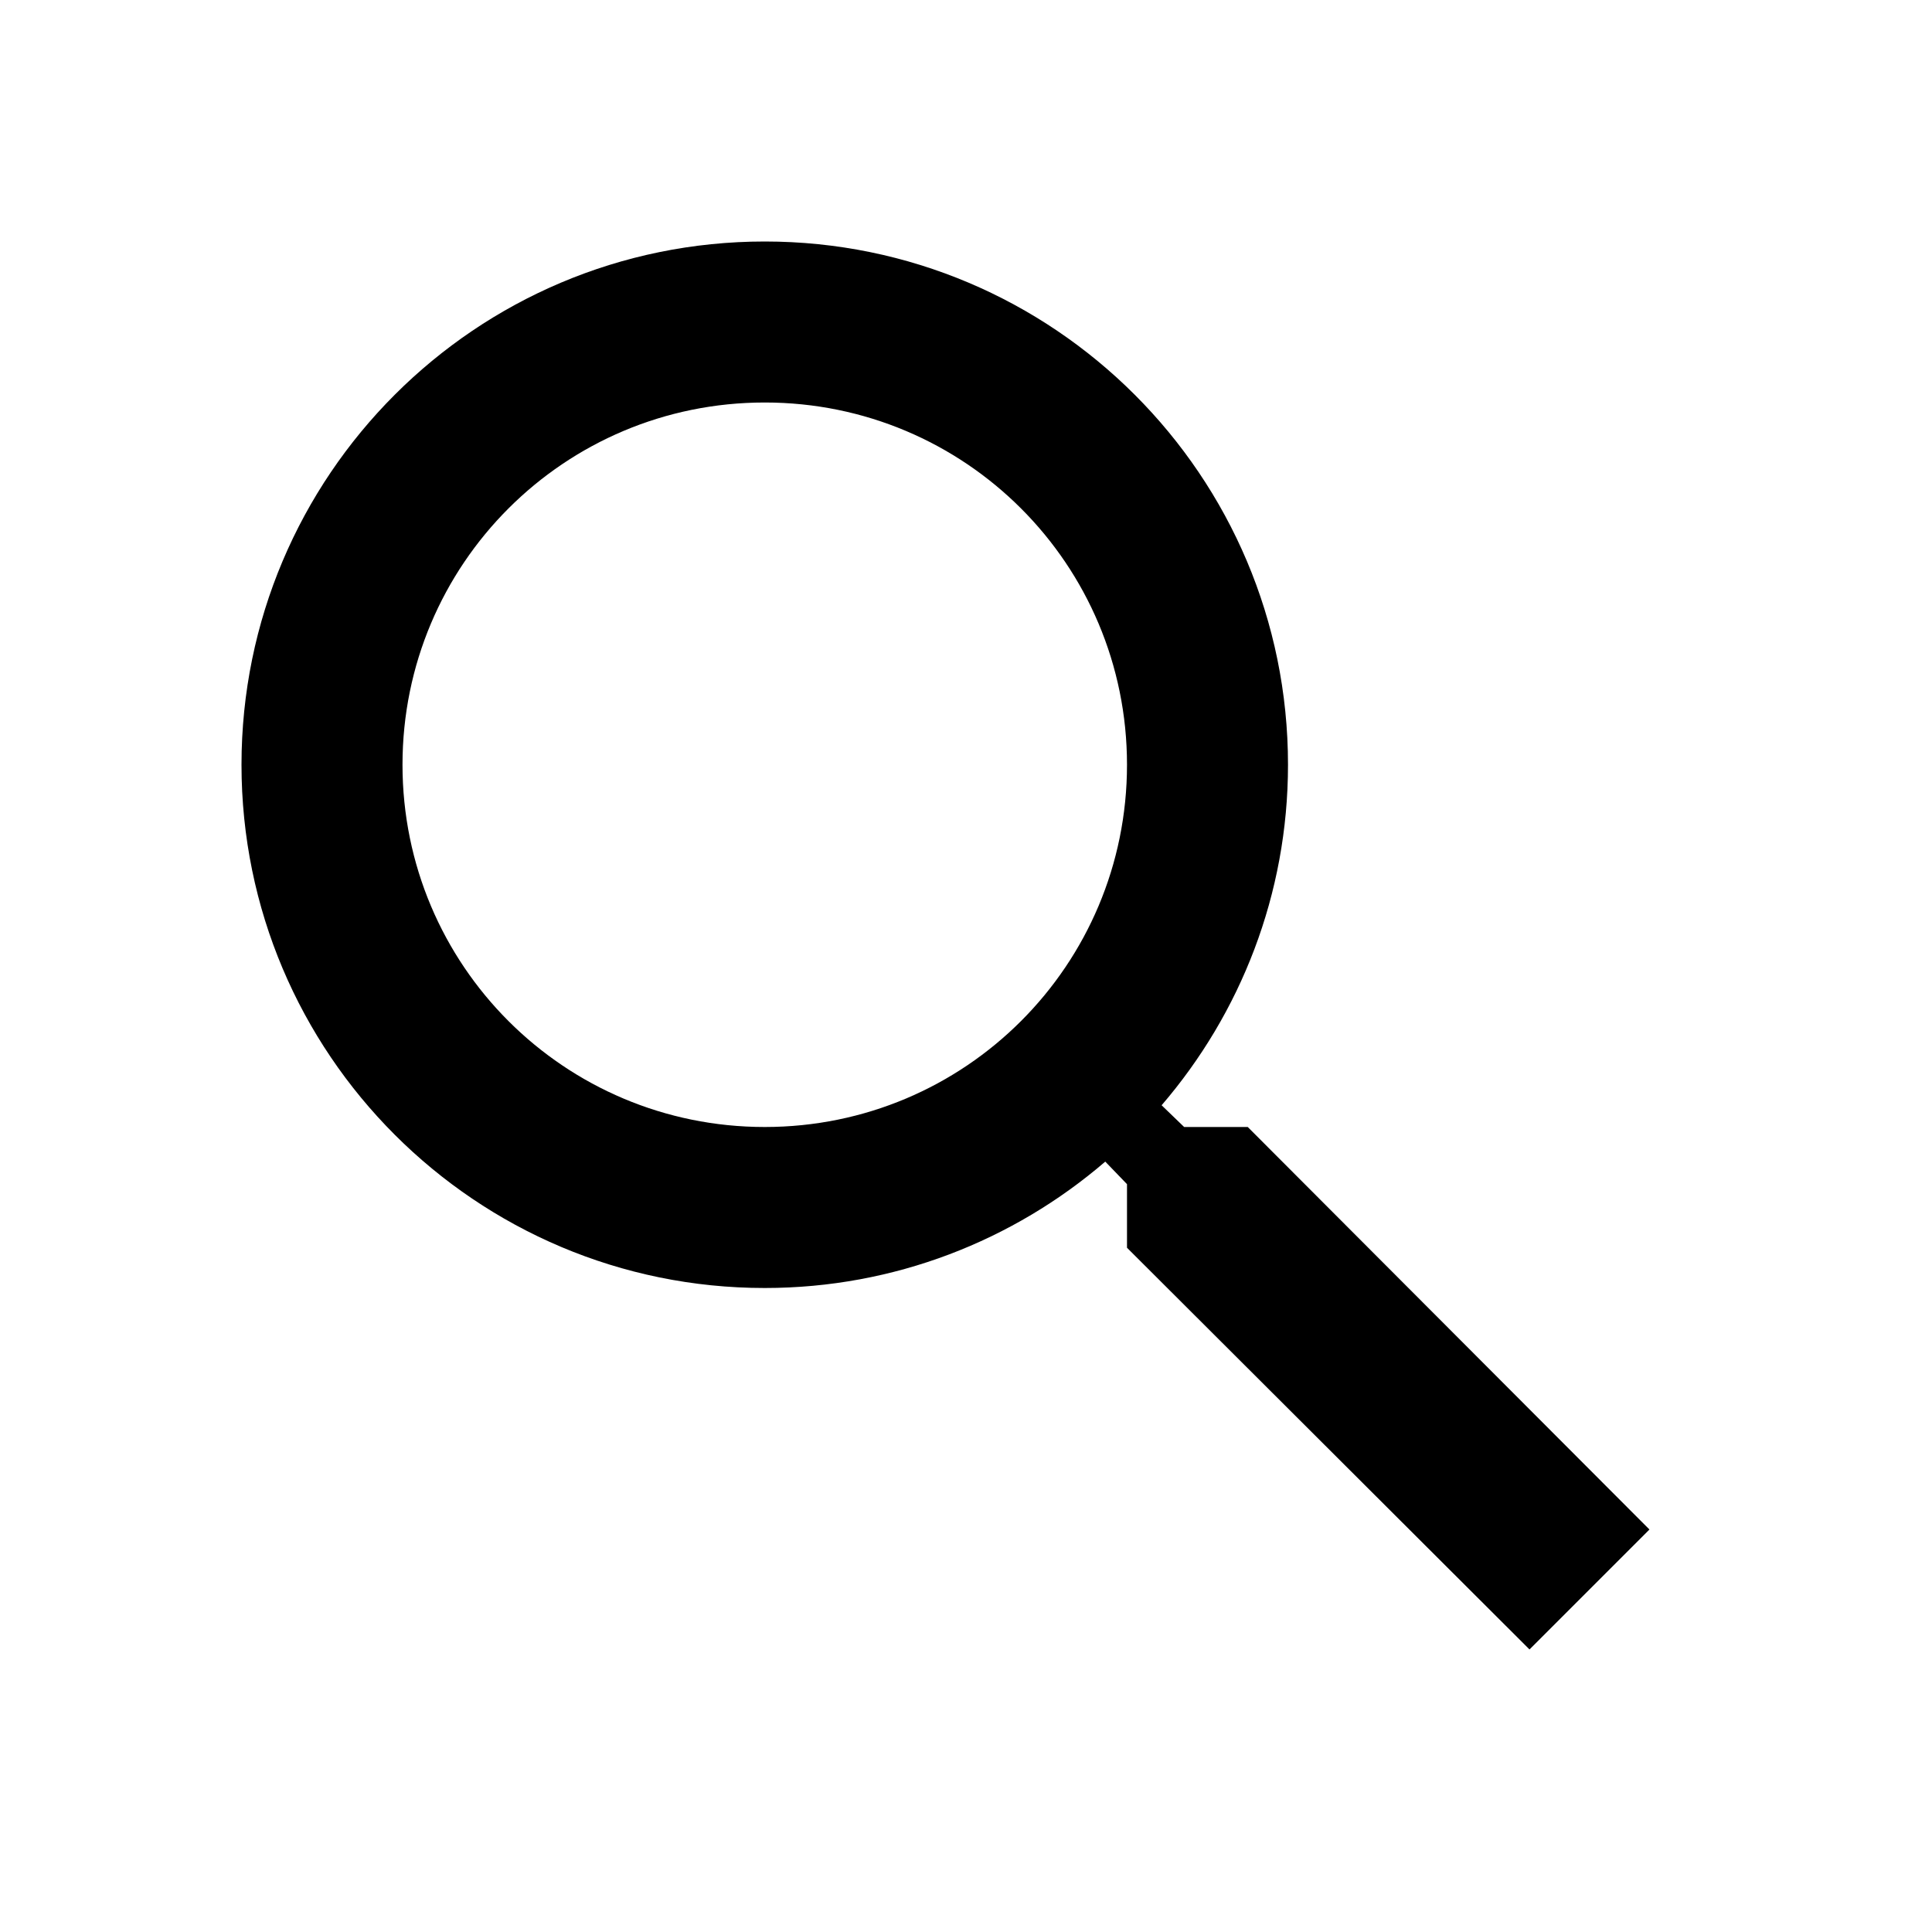
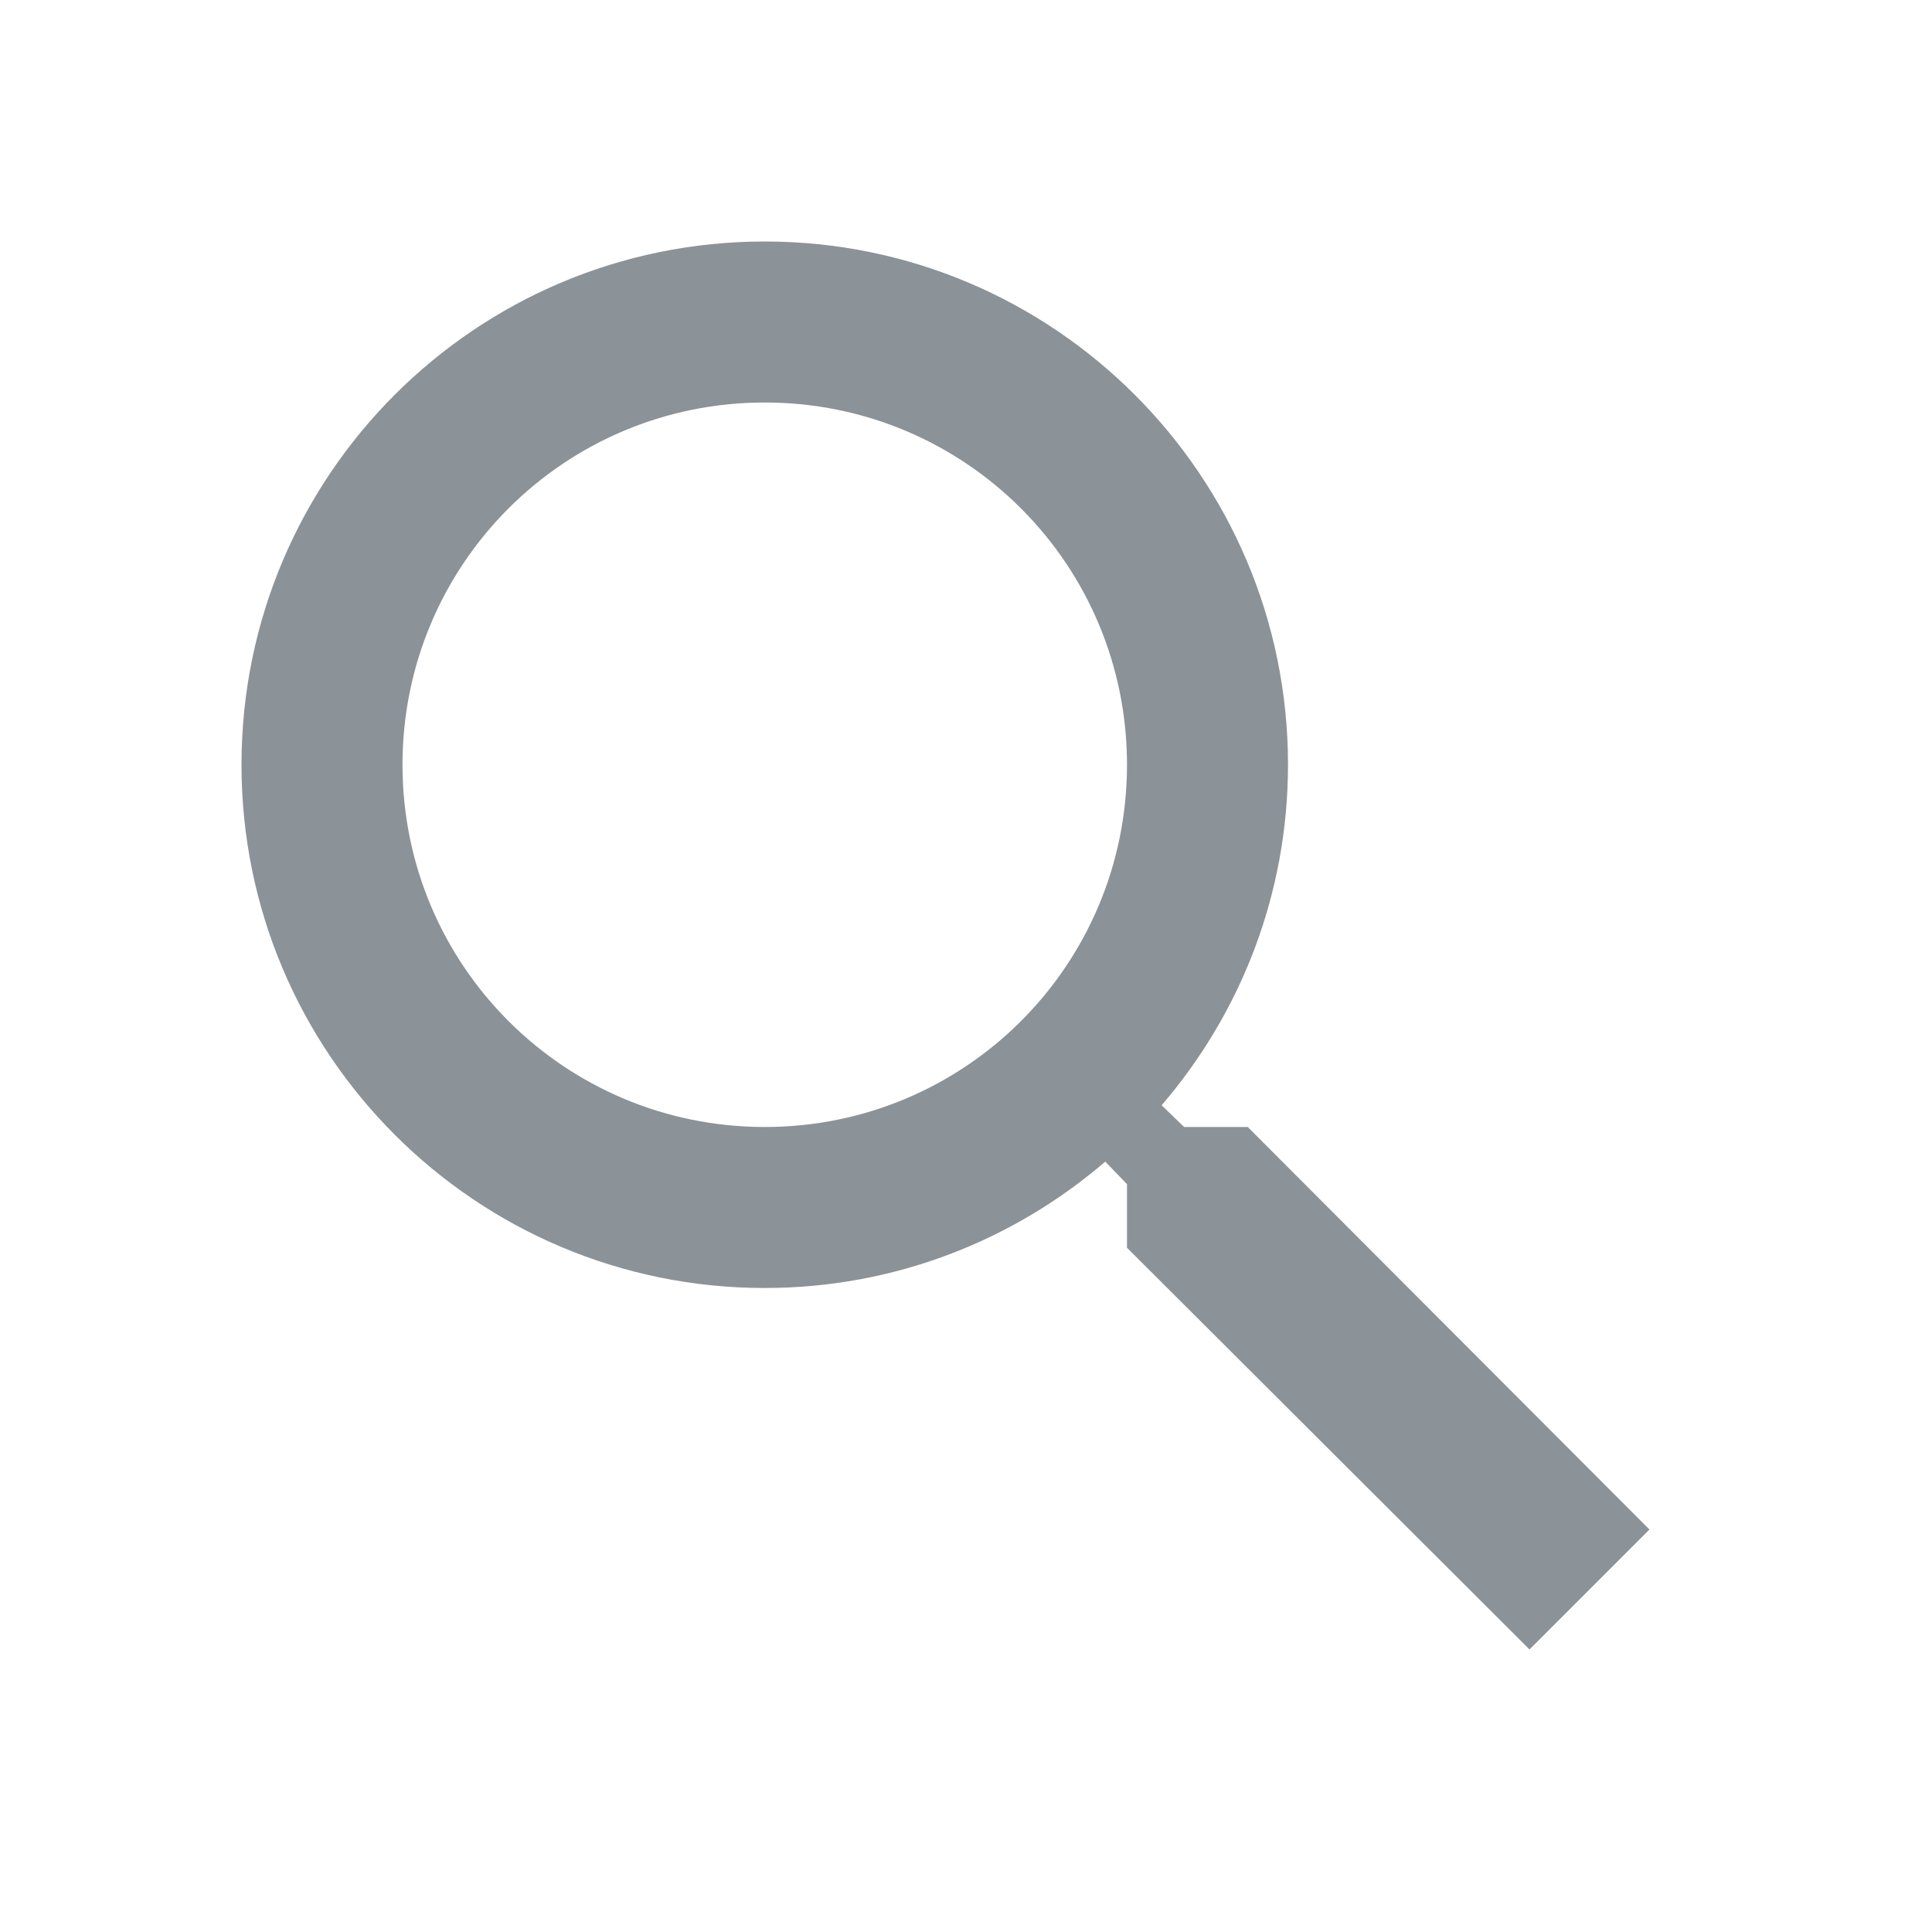
<svg xmlns="http://www.w3.org/2000/svg" width="24" height="24" viewBox="0 0 24 24">
-   <path d="M15.5 14h-.79l-.28-.27C15.41 12.59 16 11.11 16 9.5 16 5.91 13.09 3 9.5 3S3 5.91 3 9.5 5.91 16 9.5 16c1.61 0 3.09-.59 4.23-1.57l.27.28v.79l5 4.99L20.49 19l-4.99-5zm-6 0C7.01 14 5 11.99 5 9.5S7.01 5 9.5 5 14 7.01 14 9.5 11.99 14 9.5 14z" />
+   <path fill="#8b9298" d="M15.5 14h-.79l-.28-.27C15.41 12.59 16 11.11 16 9.5 16 5.91 13.09 3 9.5 3S3 5.91 3 9.5 5.91 16 9.5 16c1.61 0 3.09-.59 4.23-1.57l.27.28v.79l5 4.99L20.49 19l-4.99-5zm-6 0C7.01 14 5 11.99 5 9.5S7.01 5 9.5 5 14 7.01 14 9.5 11.99 14 9.5 14z" />
  <path d="M0 0h24v24H0z" fill="none" />
</svg>
